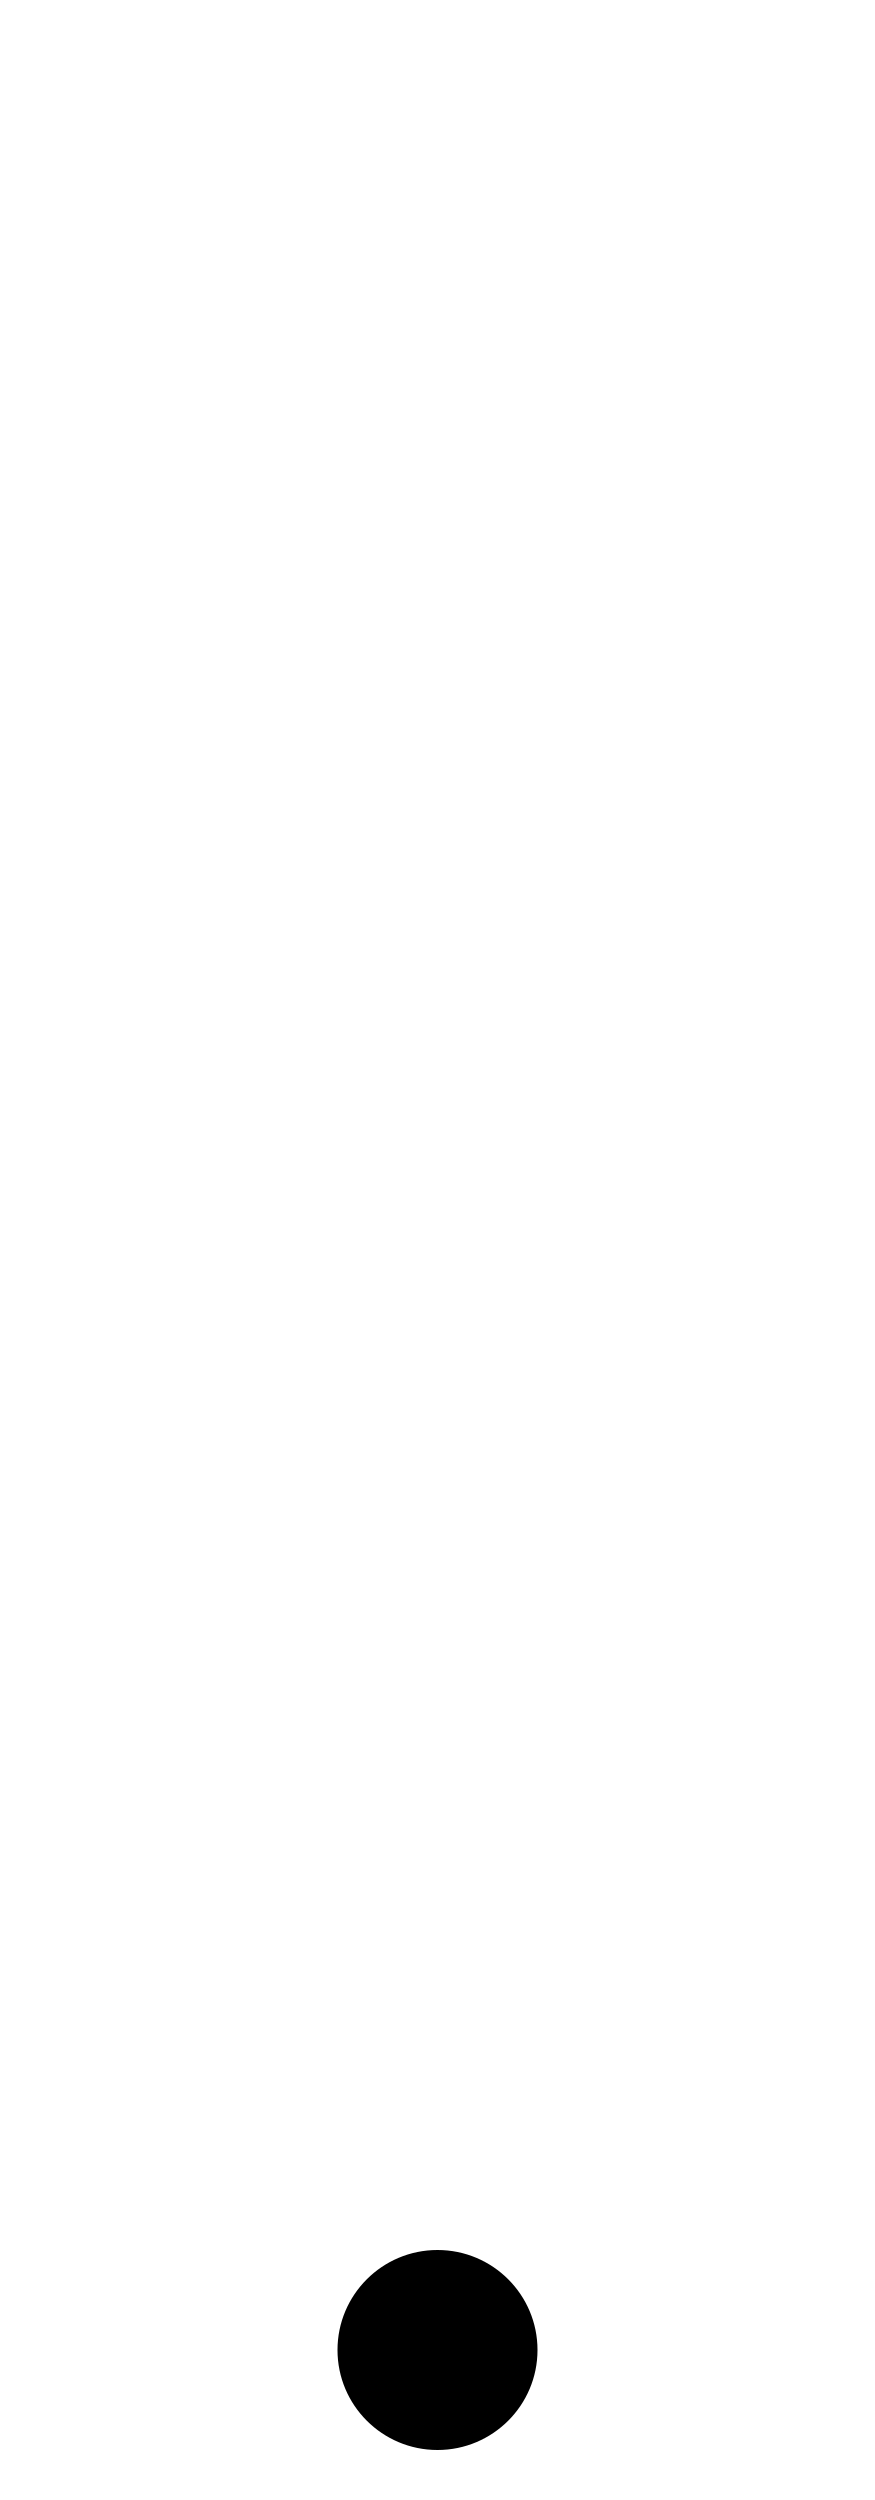
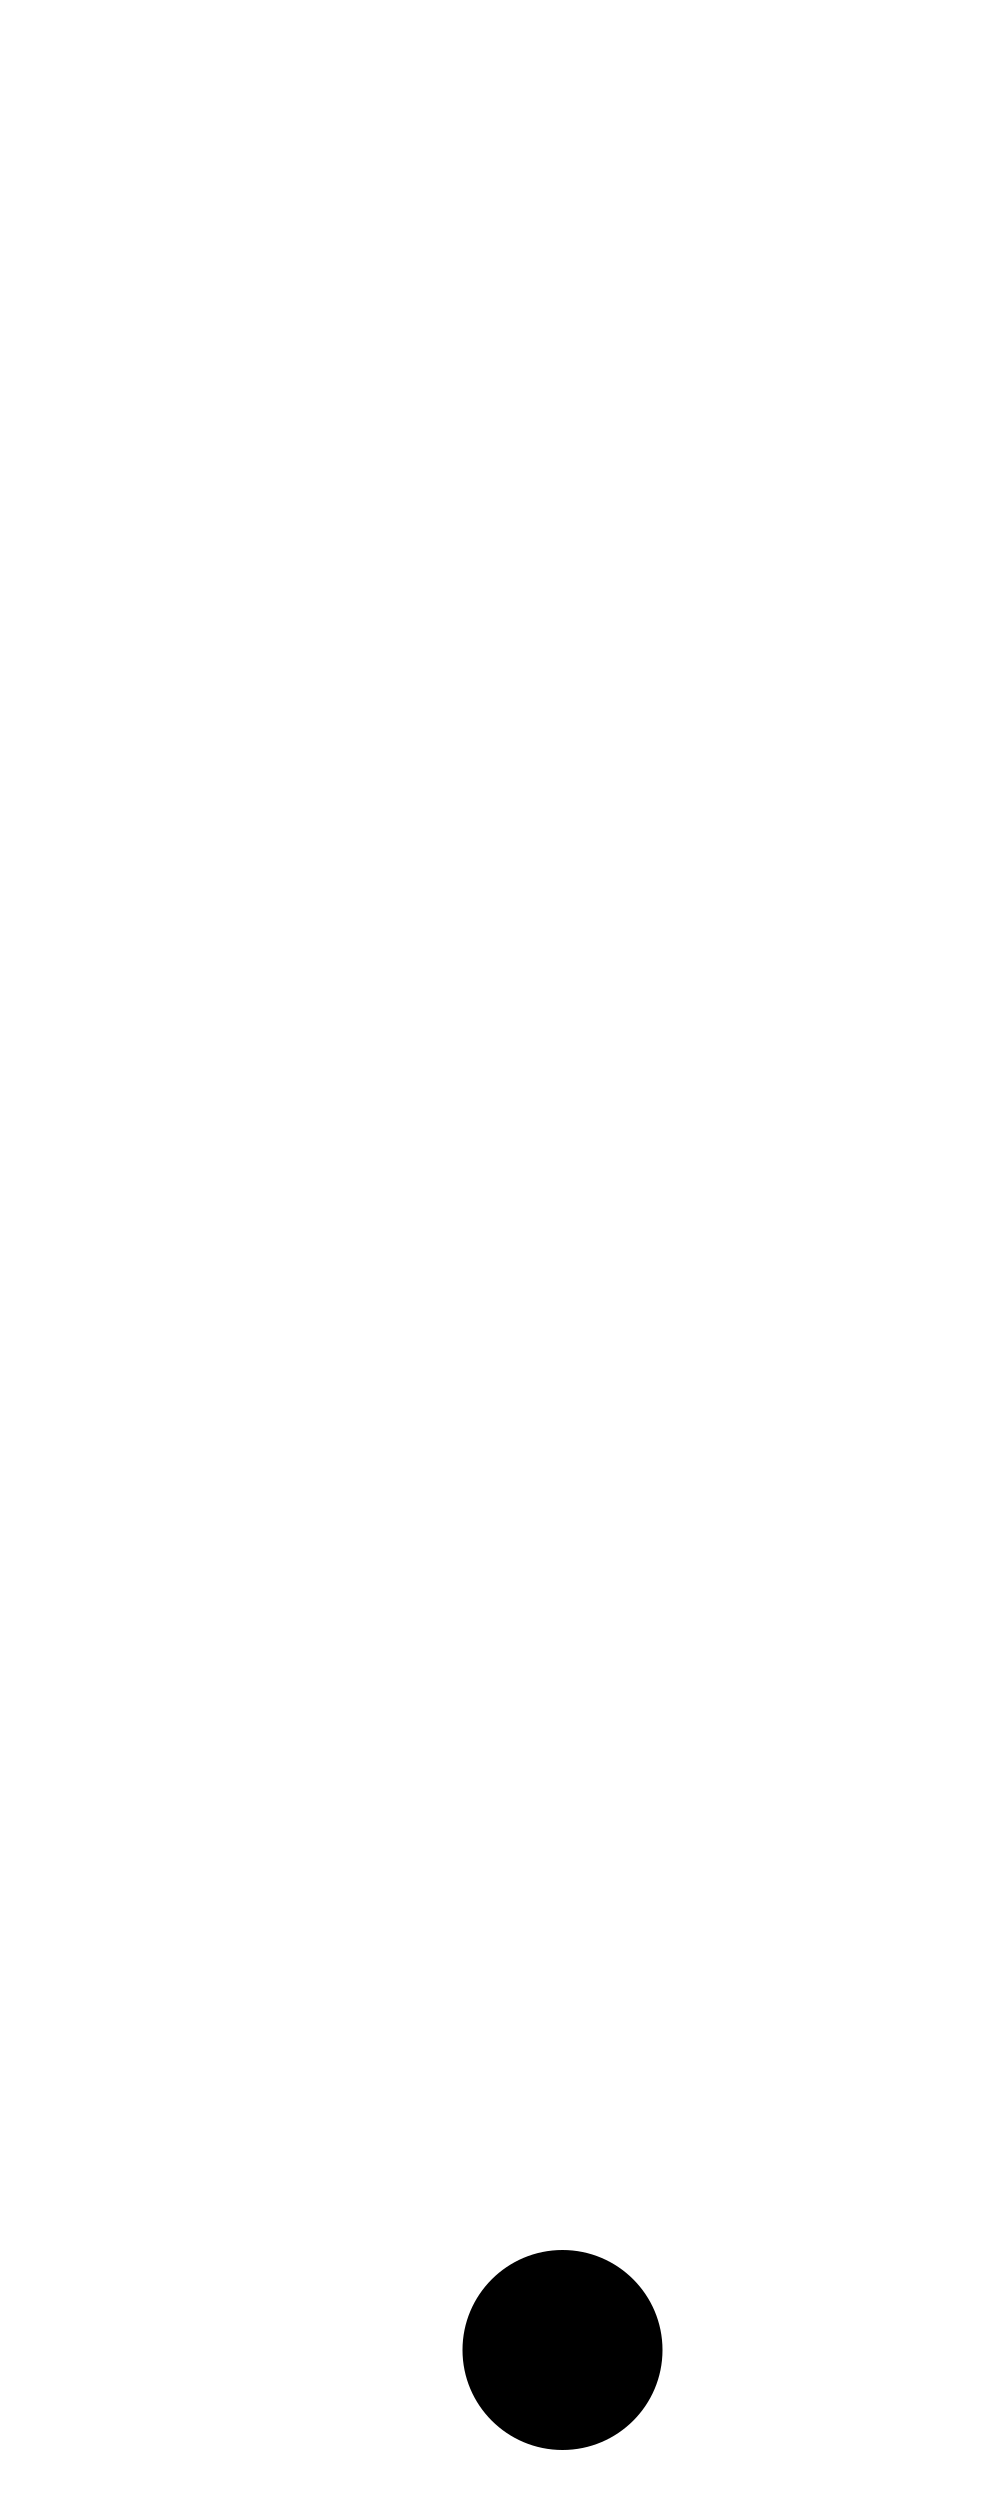
- <svg xmlns="http://www.w3.org/2000/svg" width="350" height="1000" viewBox="0 0 350 1000" version="1.1" id="svg1">
+ <svg xmlns="http://www.w3.org/2000/svg" width="400" height="1000" viewBox="0 0 400 1000" version="1.1" id="svg1">
  <defs id="defs1" />
  <g id="layer1" transform="translate(-5610)">
-     <path style="stroke-width:57.8;stroke-linecap:round;stroke-linejoin:round" d="m 5785,900 a 40,40 0 0 0 -40,40 40,40 0 0 0 40,40 40,40 0 0 0 40,-40 40,40 0 0 0 -40,-40 z" id="path28" />
+     <path style="stroke-width:57.8;stroke-linecap:round;stroke-linejoin:round" d="m 5835,900 a 40,40 0 0 0 -40,40 40,40 0 0 0 40,40 40,40 0 0 0 40,-40 40,40 0 0 0 -40,-40 z" id="path25" />
  </g>
</svg>
